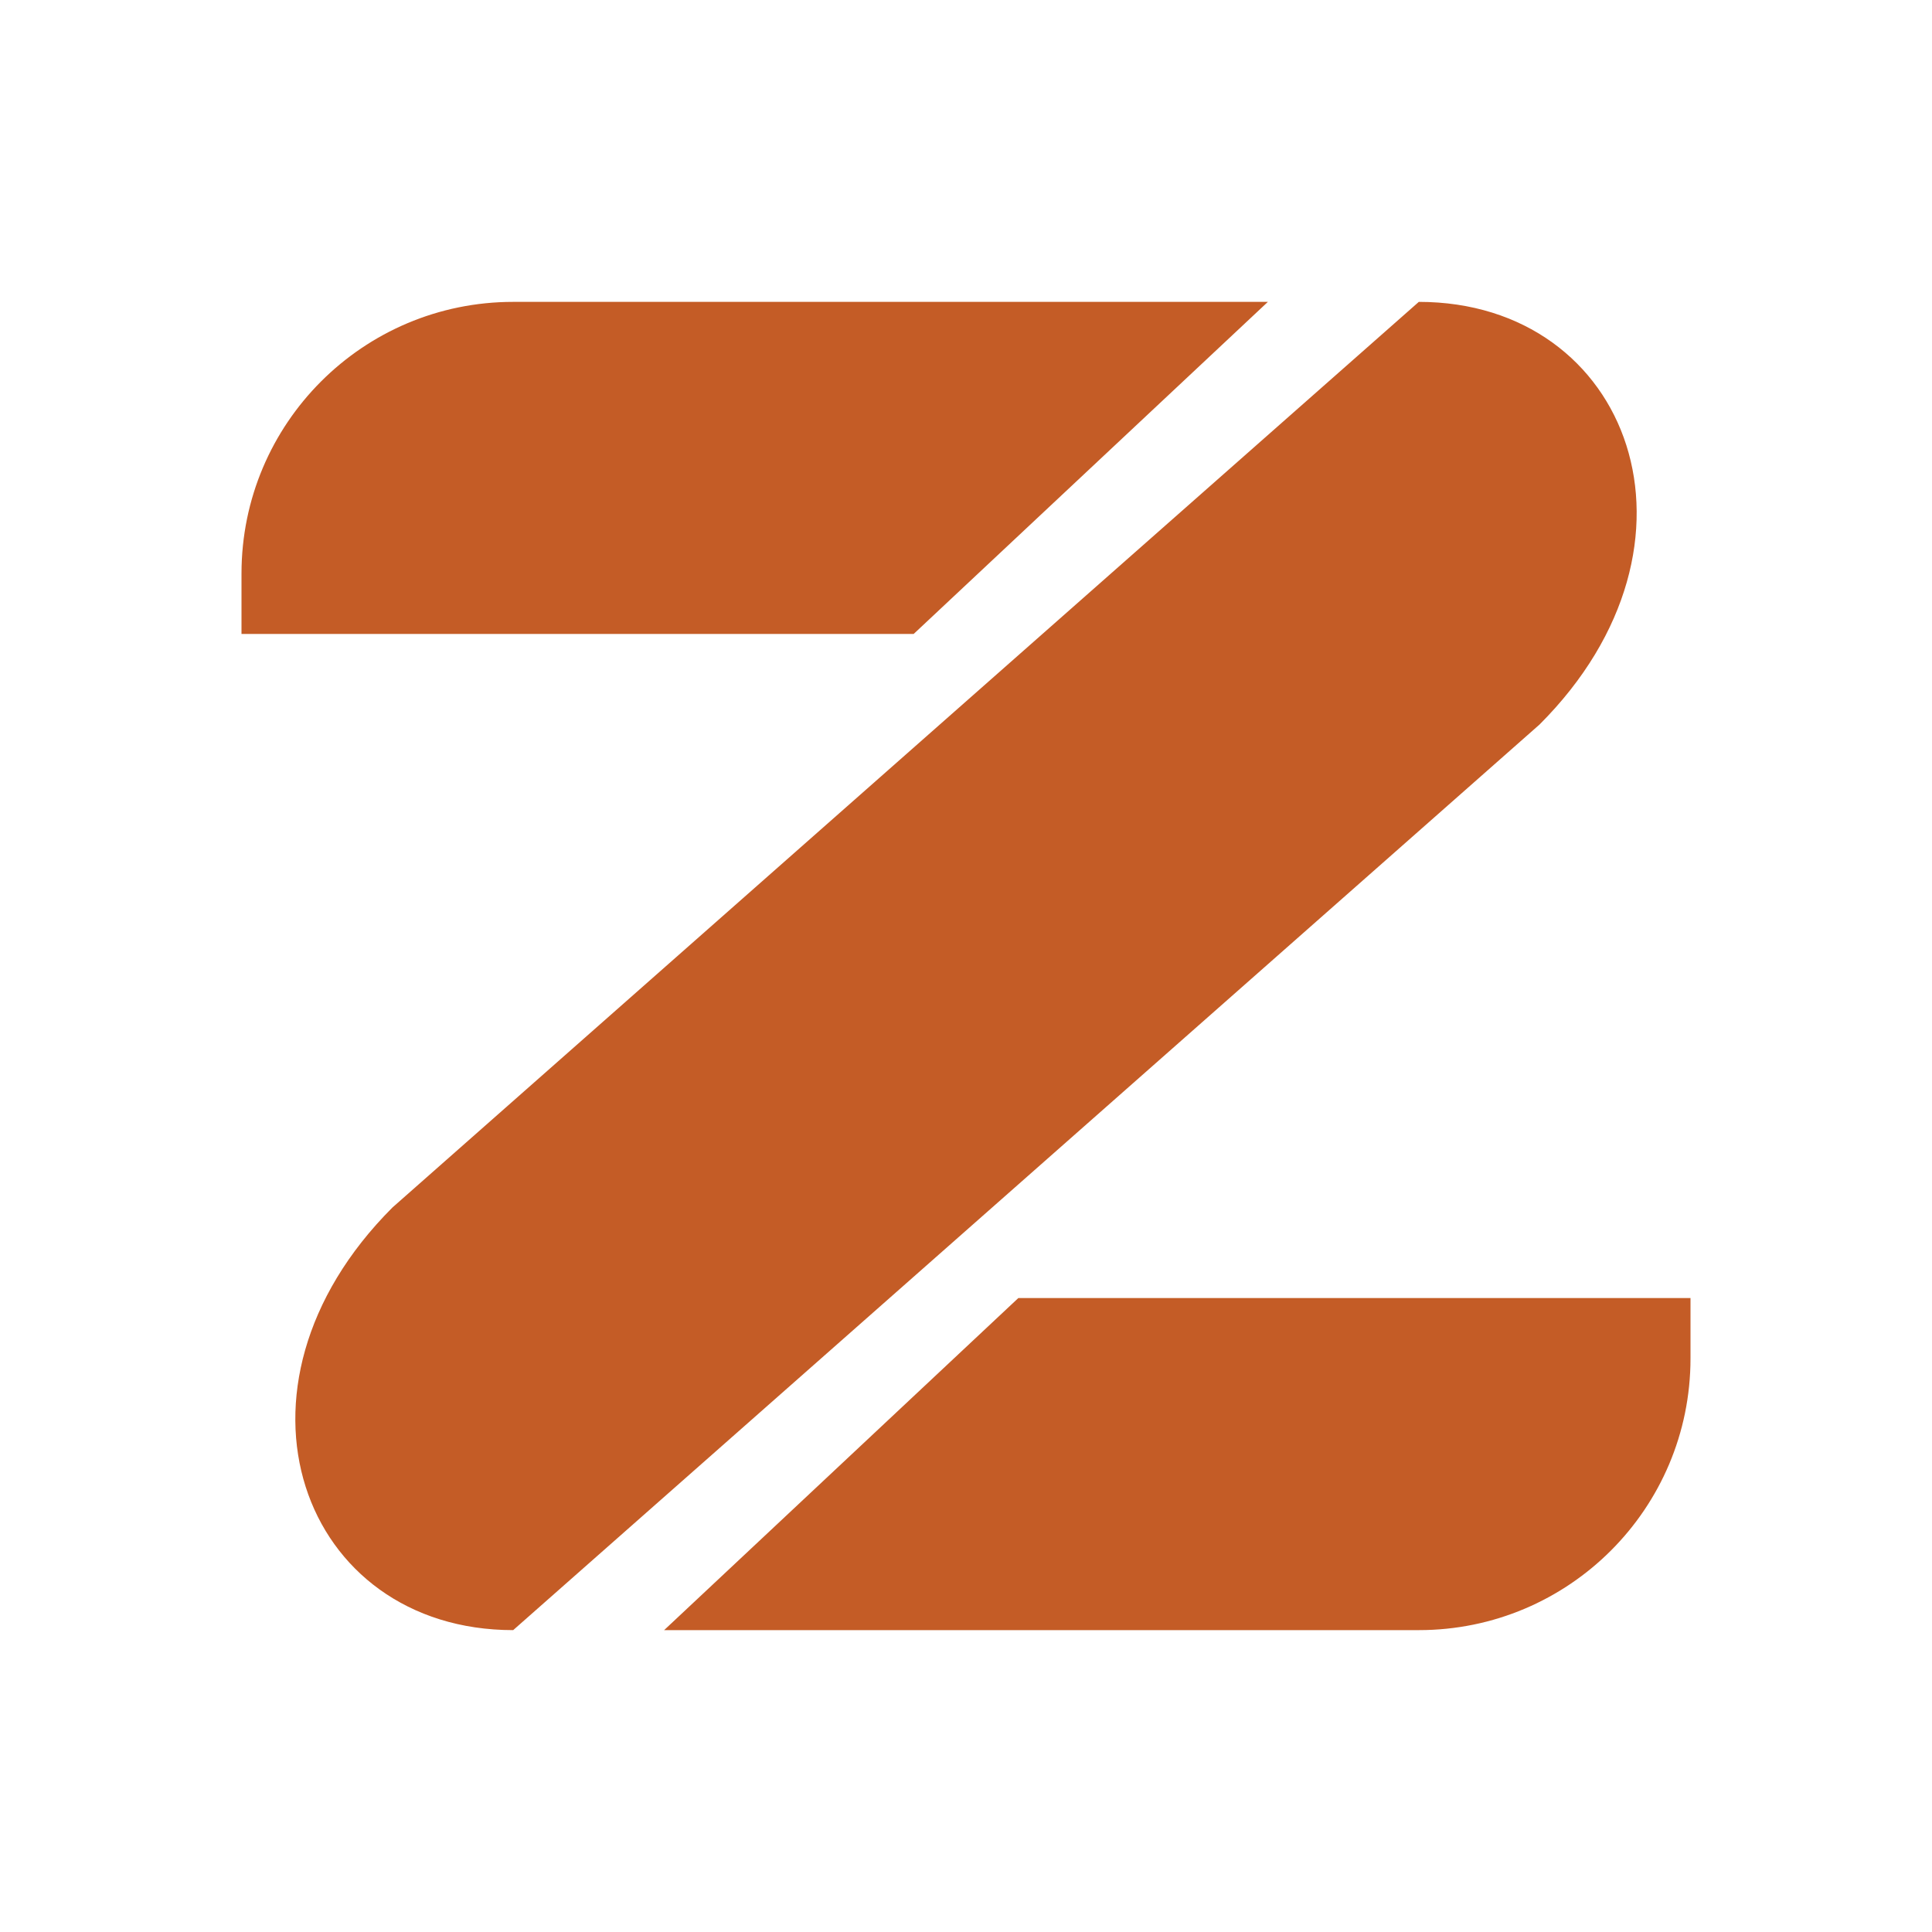
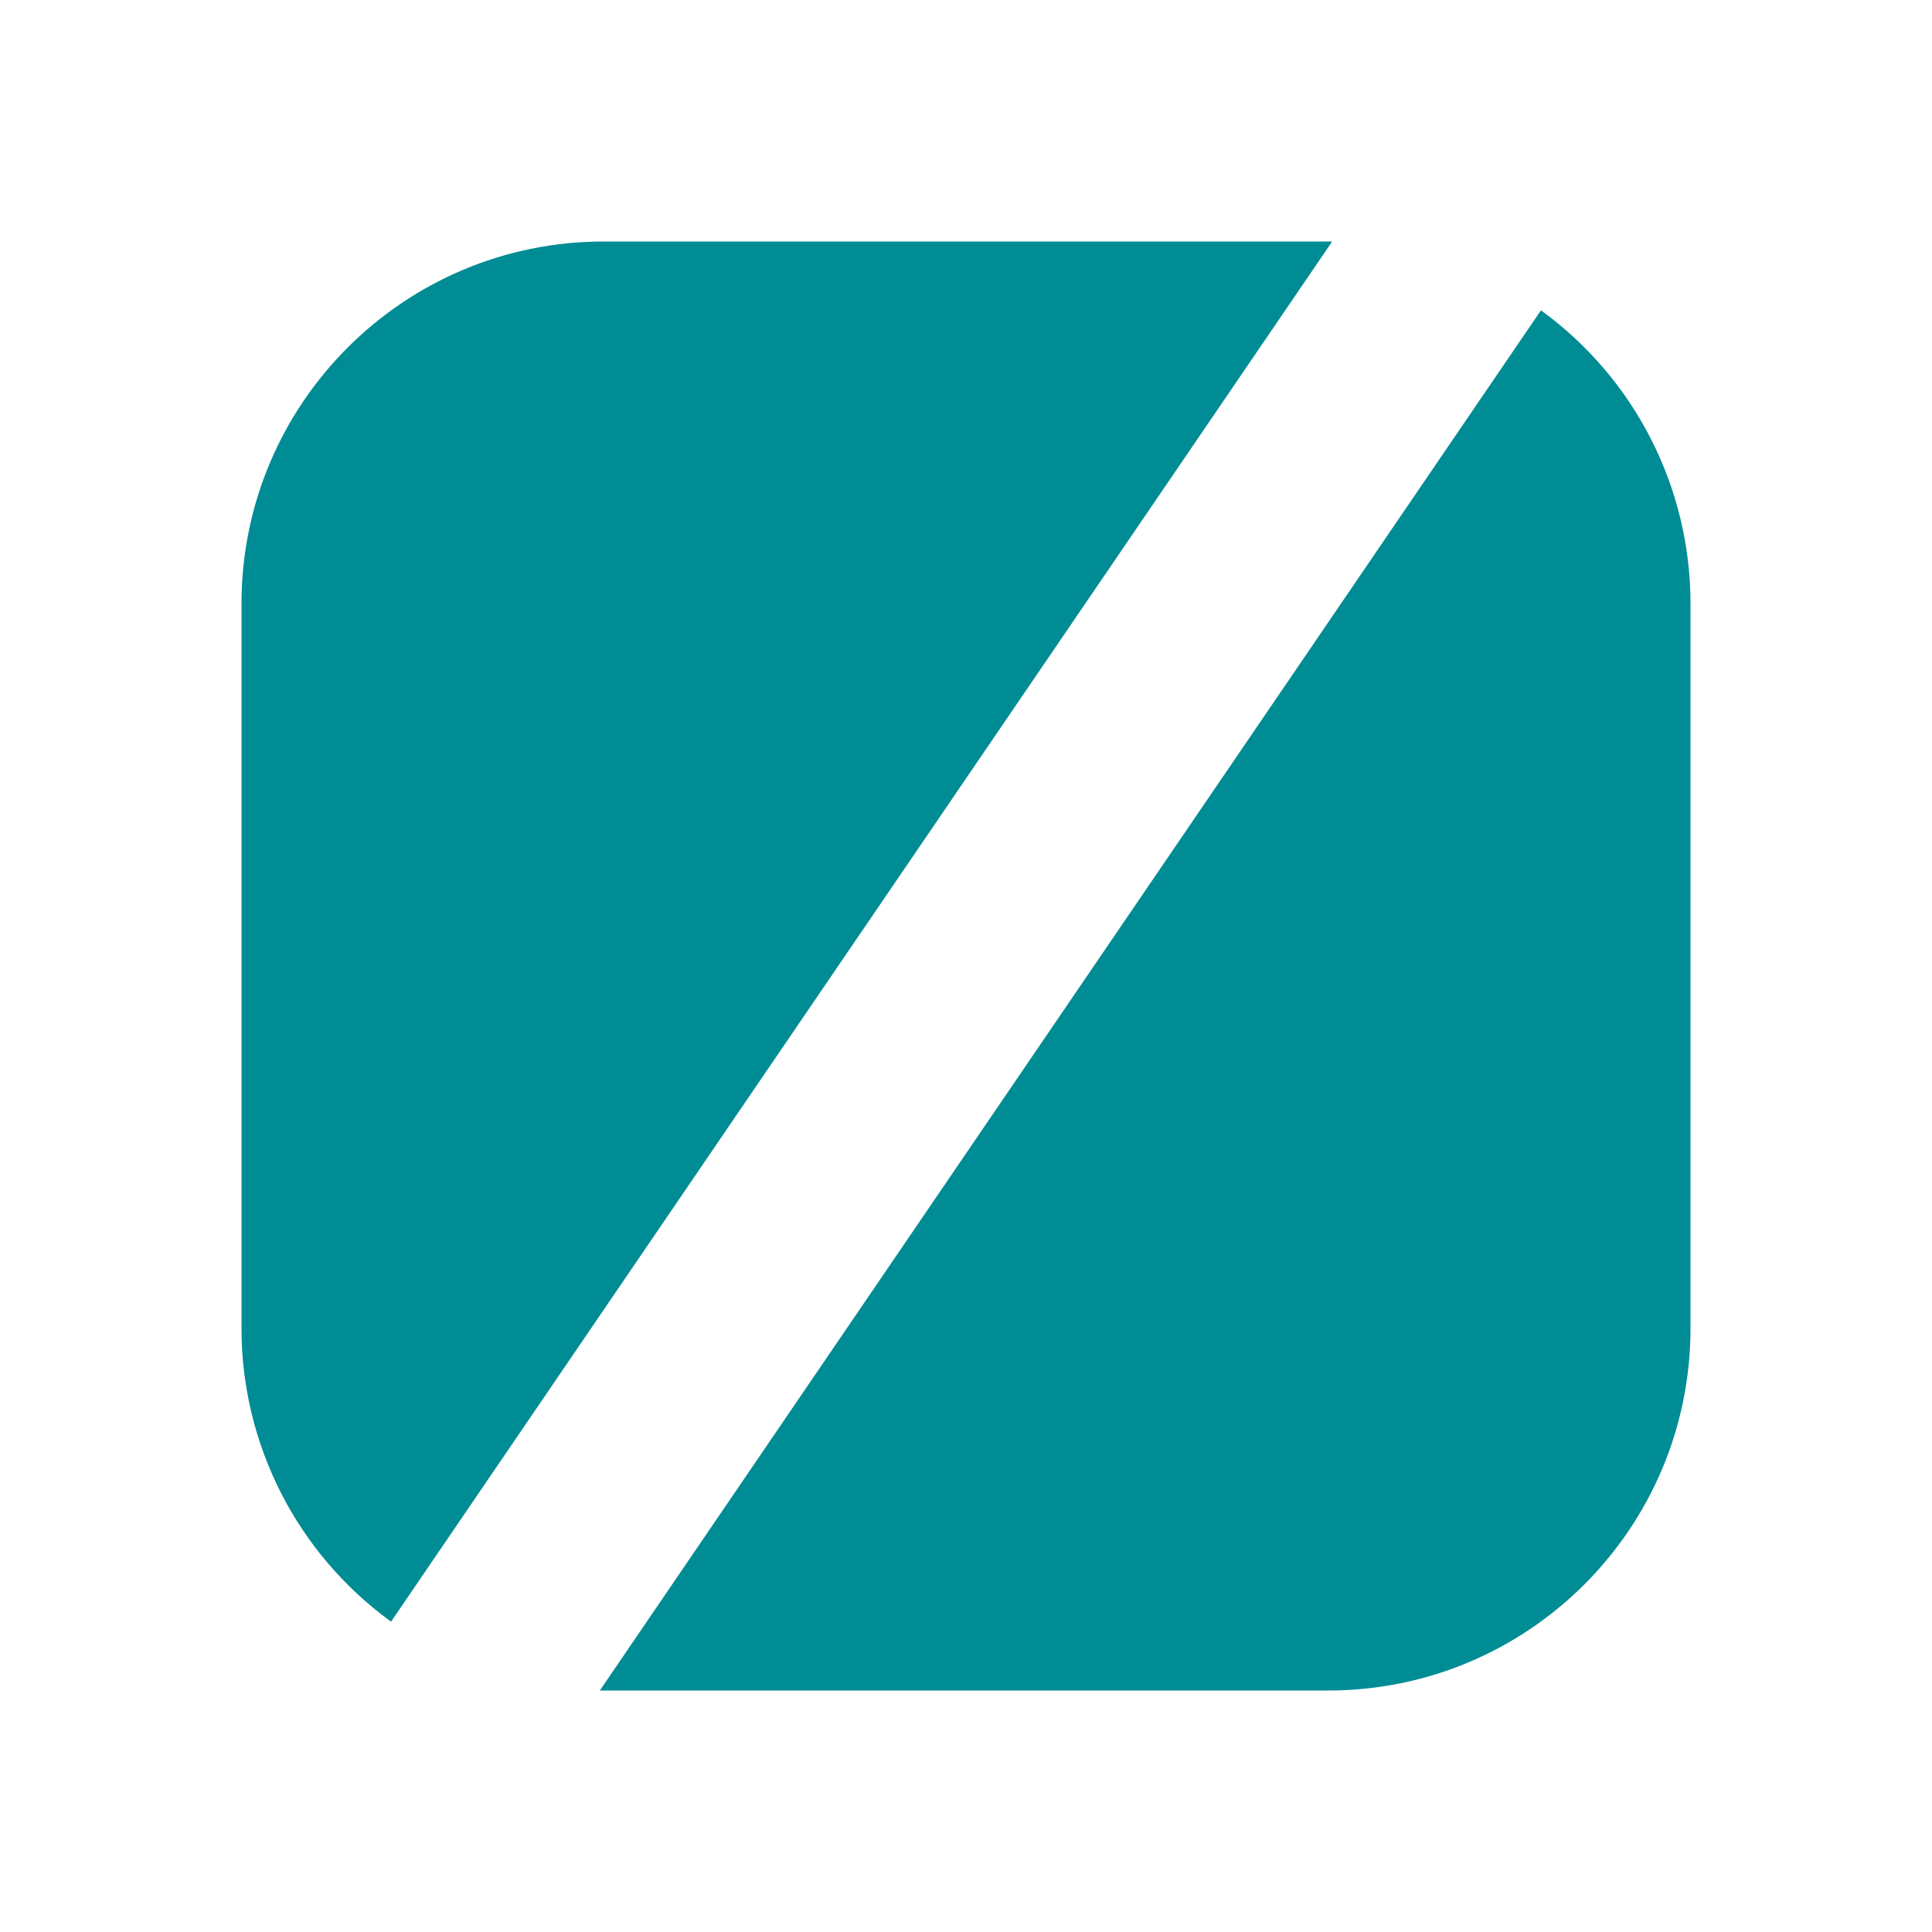
<svg xmlns="http://www.w3.org/2000/svg" viewBox="0 0 64 64" fill="none">
-   <path fill="#c45c26" d="M17 10H42L30.267 21H8V19C8 14.029 12.029 10 17 10ZM47 10C54 10 57 18 51 24L17 54C10 54 7 46 13 40L47 10ZM47 54H22L33.733 43H56V45C56 49.971 51.971 54 47 54Z" />
+   <path fill="#008c94" d="M12.954 53.72L44.13 8H20A12 12 0 0 0 8 20V44A12 12 0 0 0 12.954 53.72ZM51.046 10.28L19.87 56H44A12 12 0 0 0 56 44V20A12 12 0 0 0 51.046 10.28Z" />
</svg>
